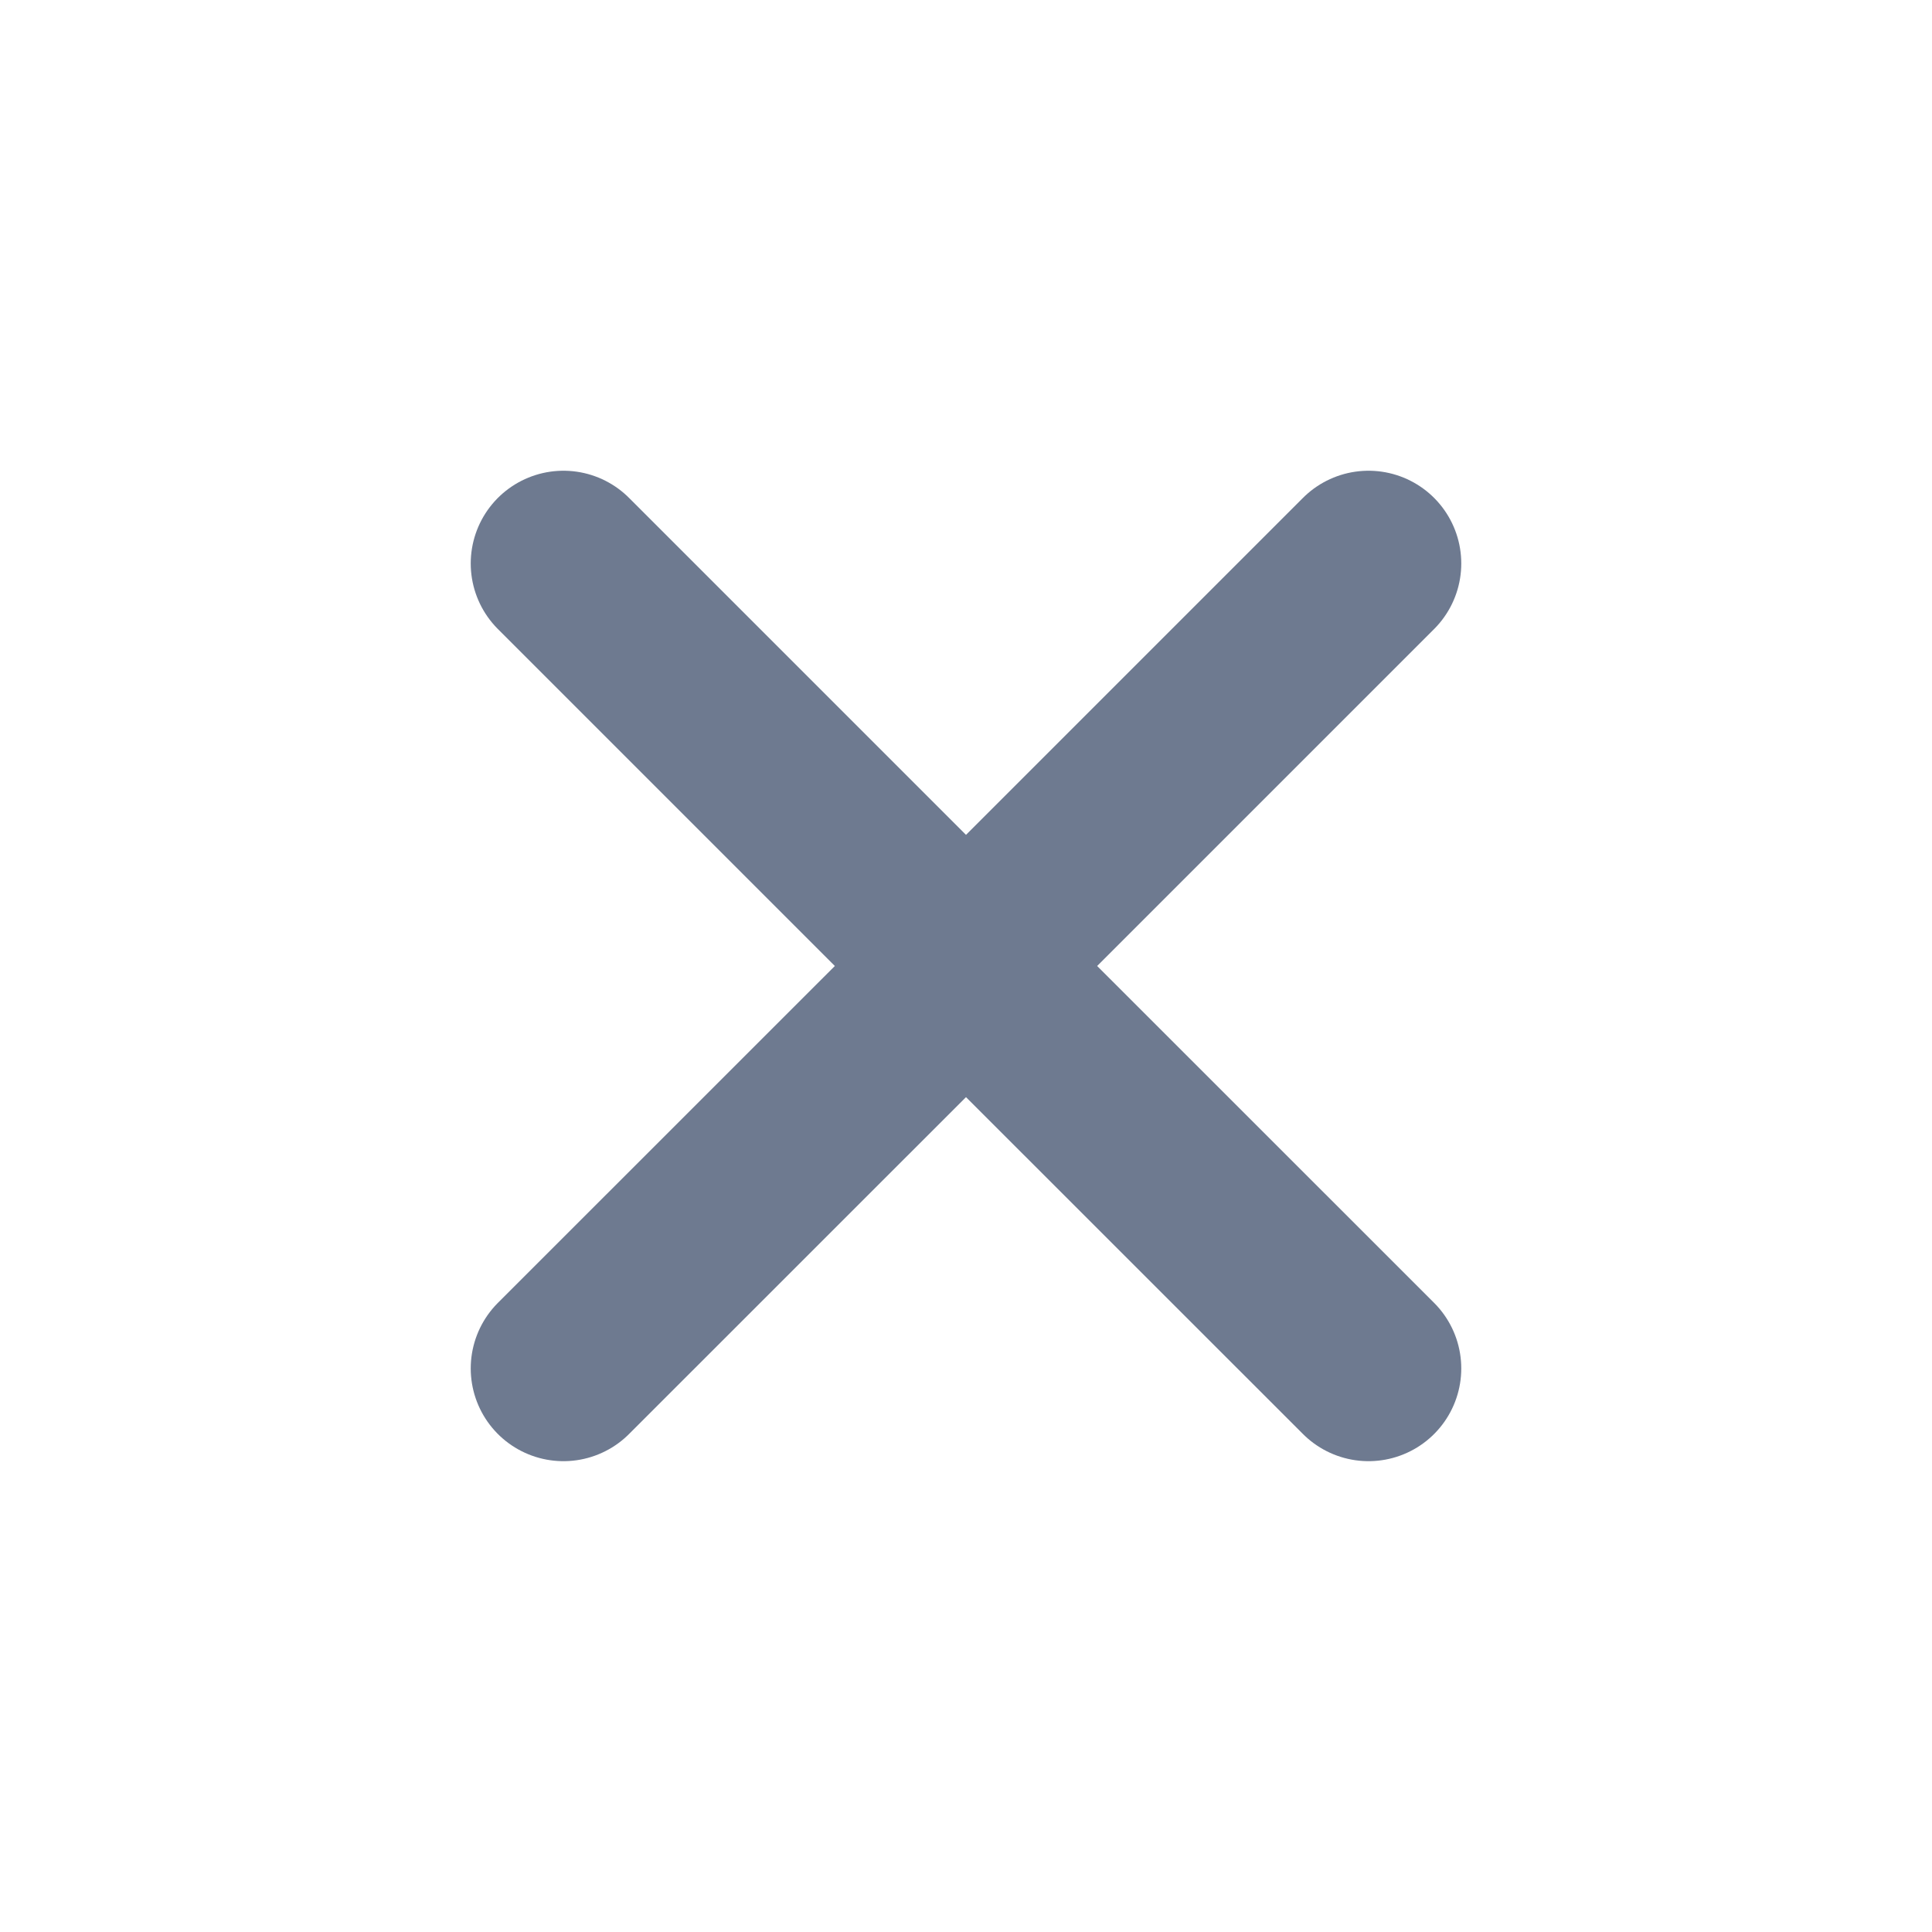
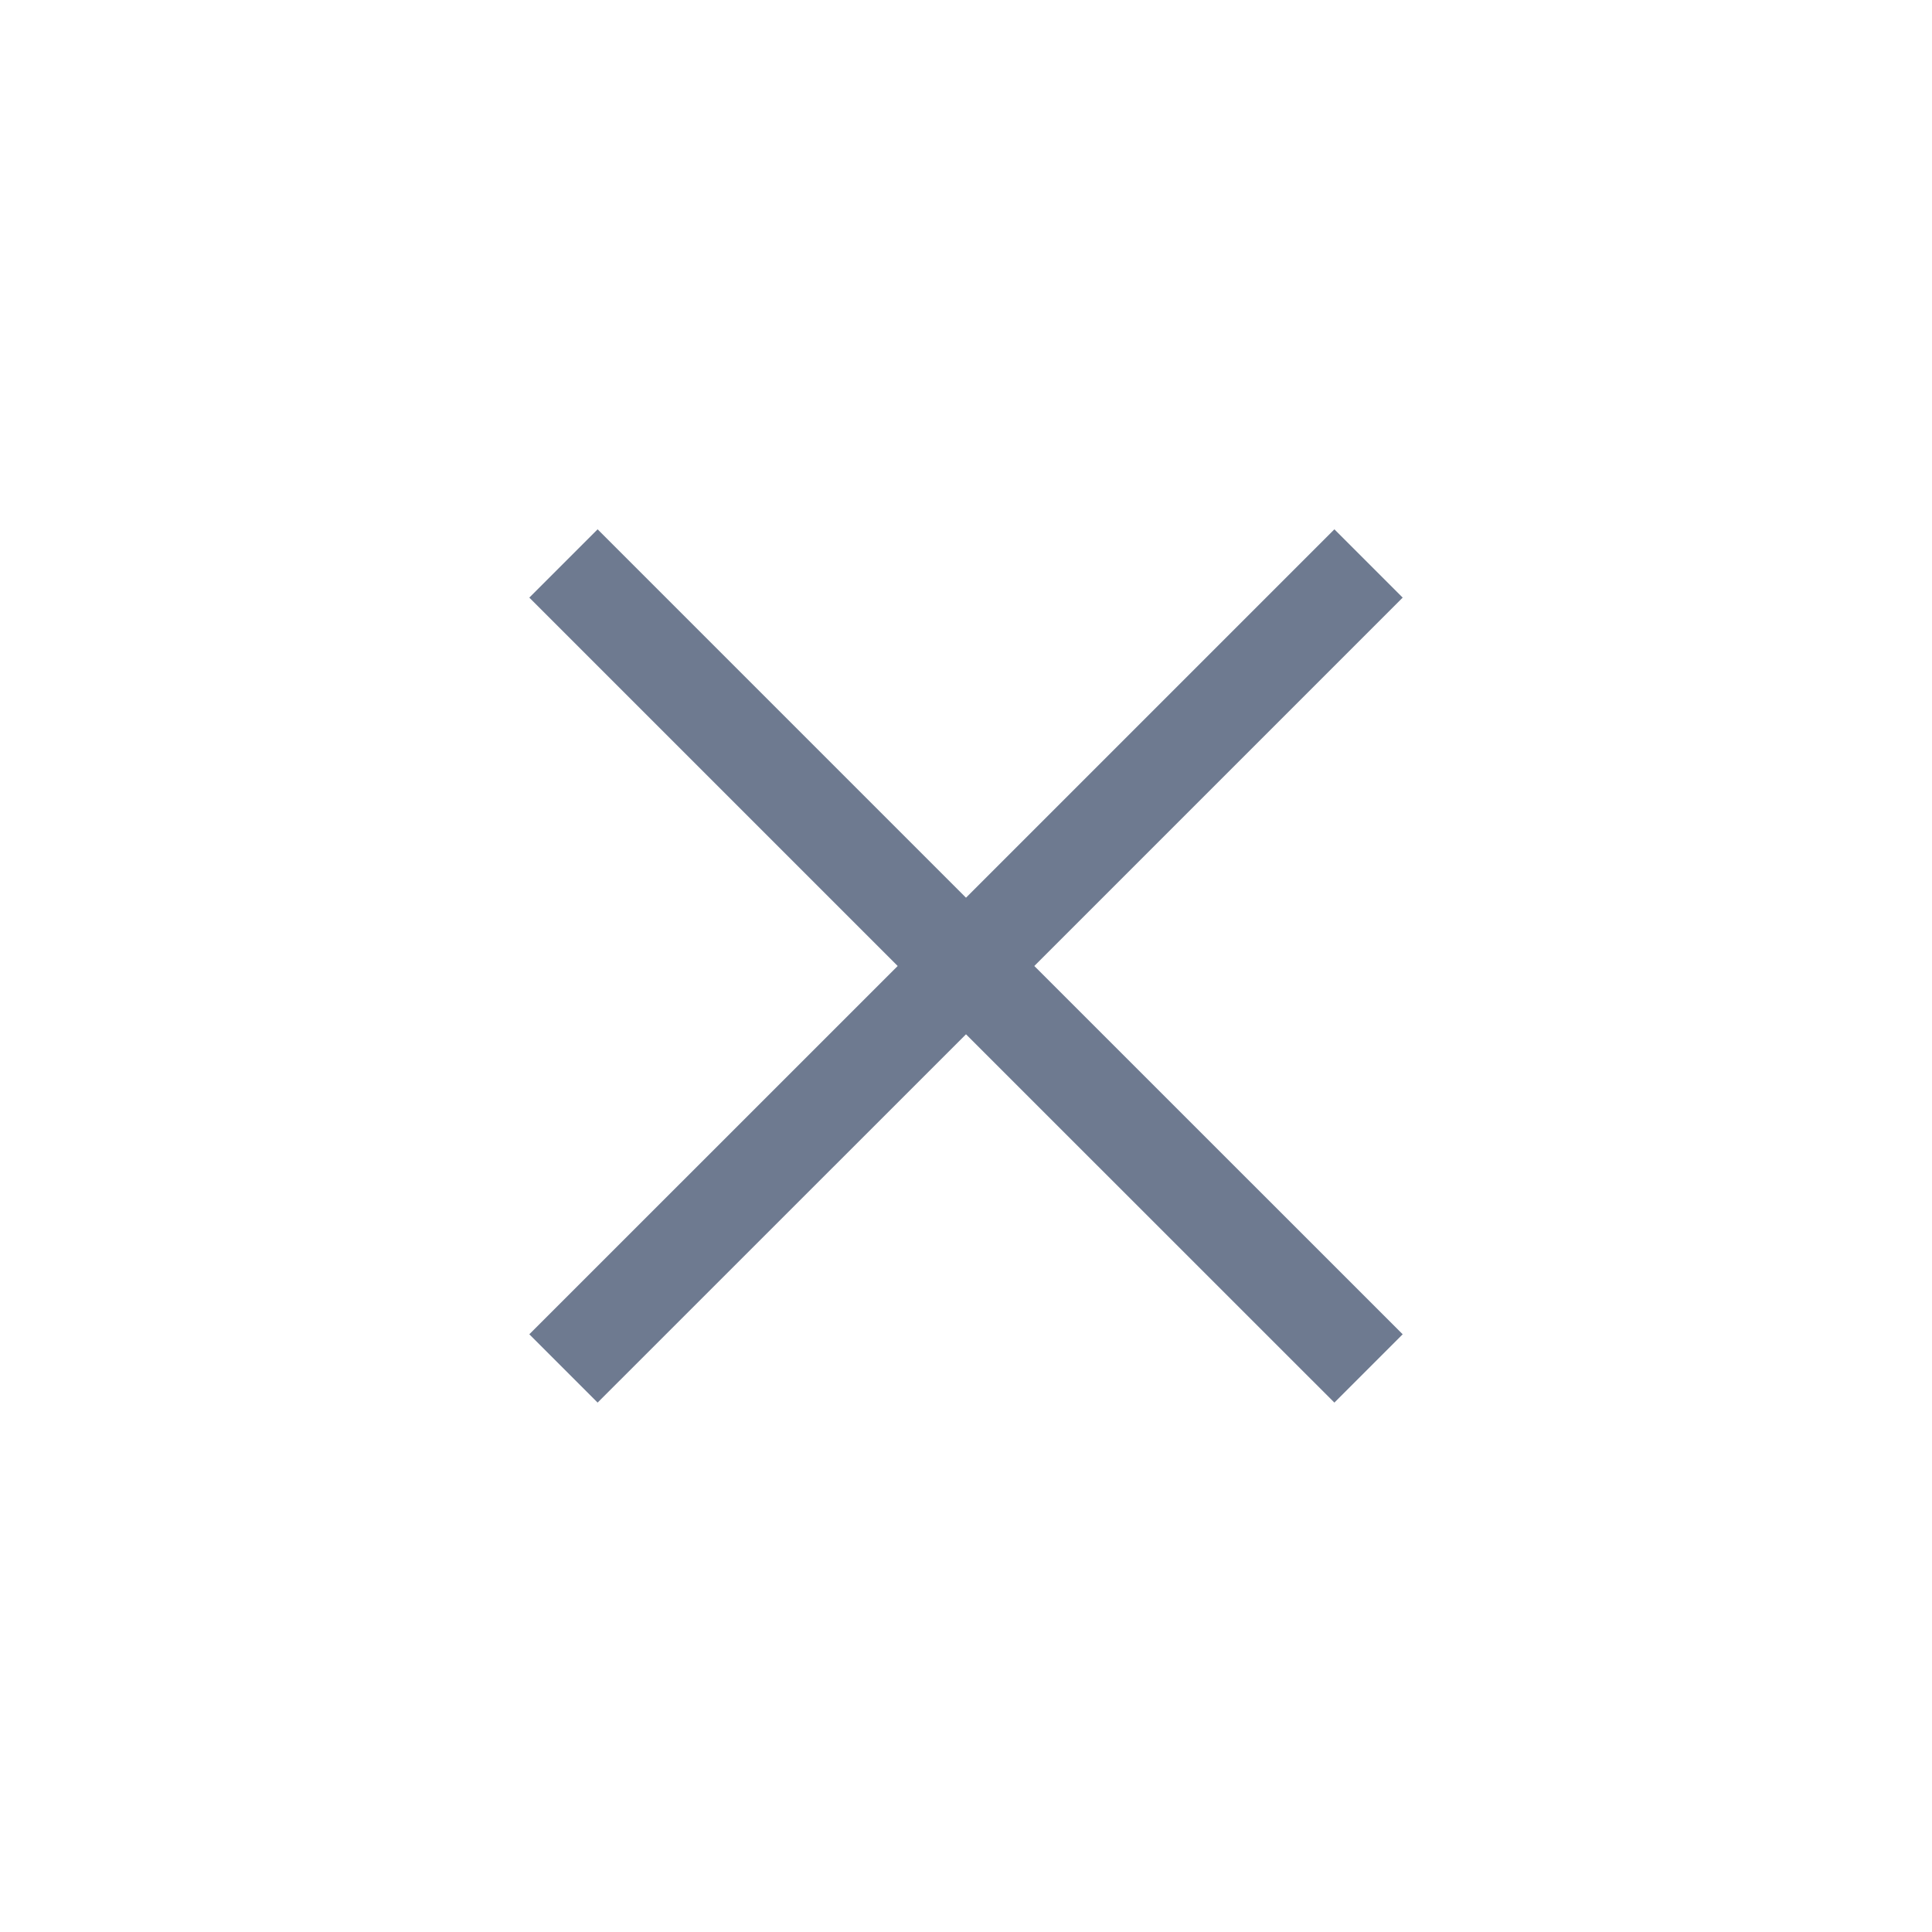
<svg xmlns="http://www.w3.org/2000/svg" width="20" height="20" viewBox="0 0 20 20" fill="none">
  <g id="Close">
-     <path id="Vector" d="M5.833 5.833L10 10M10 10L5.833 14.166M10 10L14.167 5.833M10 10L14.167 14.166" stroke="#6E7A90" stroke-width="1.92" stroke-linecap="round" stroke-linejoin="round" />
+     <path id="Vector" d="M5.833 5.833L10 10M10 10L5.833 14.166M10 10L14.167 5.833M10 10L14.167 14.166" stroke="#6E7A90" strokeWidth="1.92" strokeLinecap="round" strokeLinejoin="round" />
  </g>
</svg>
